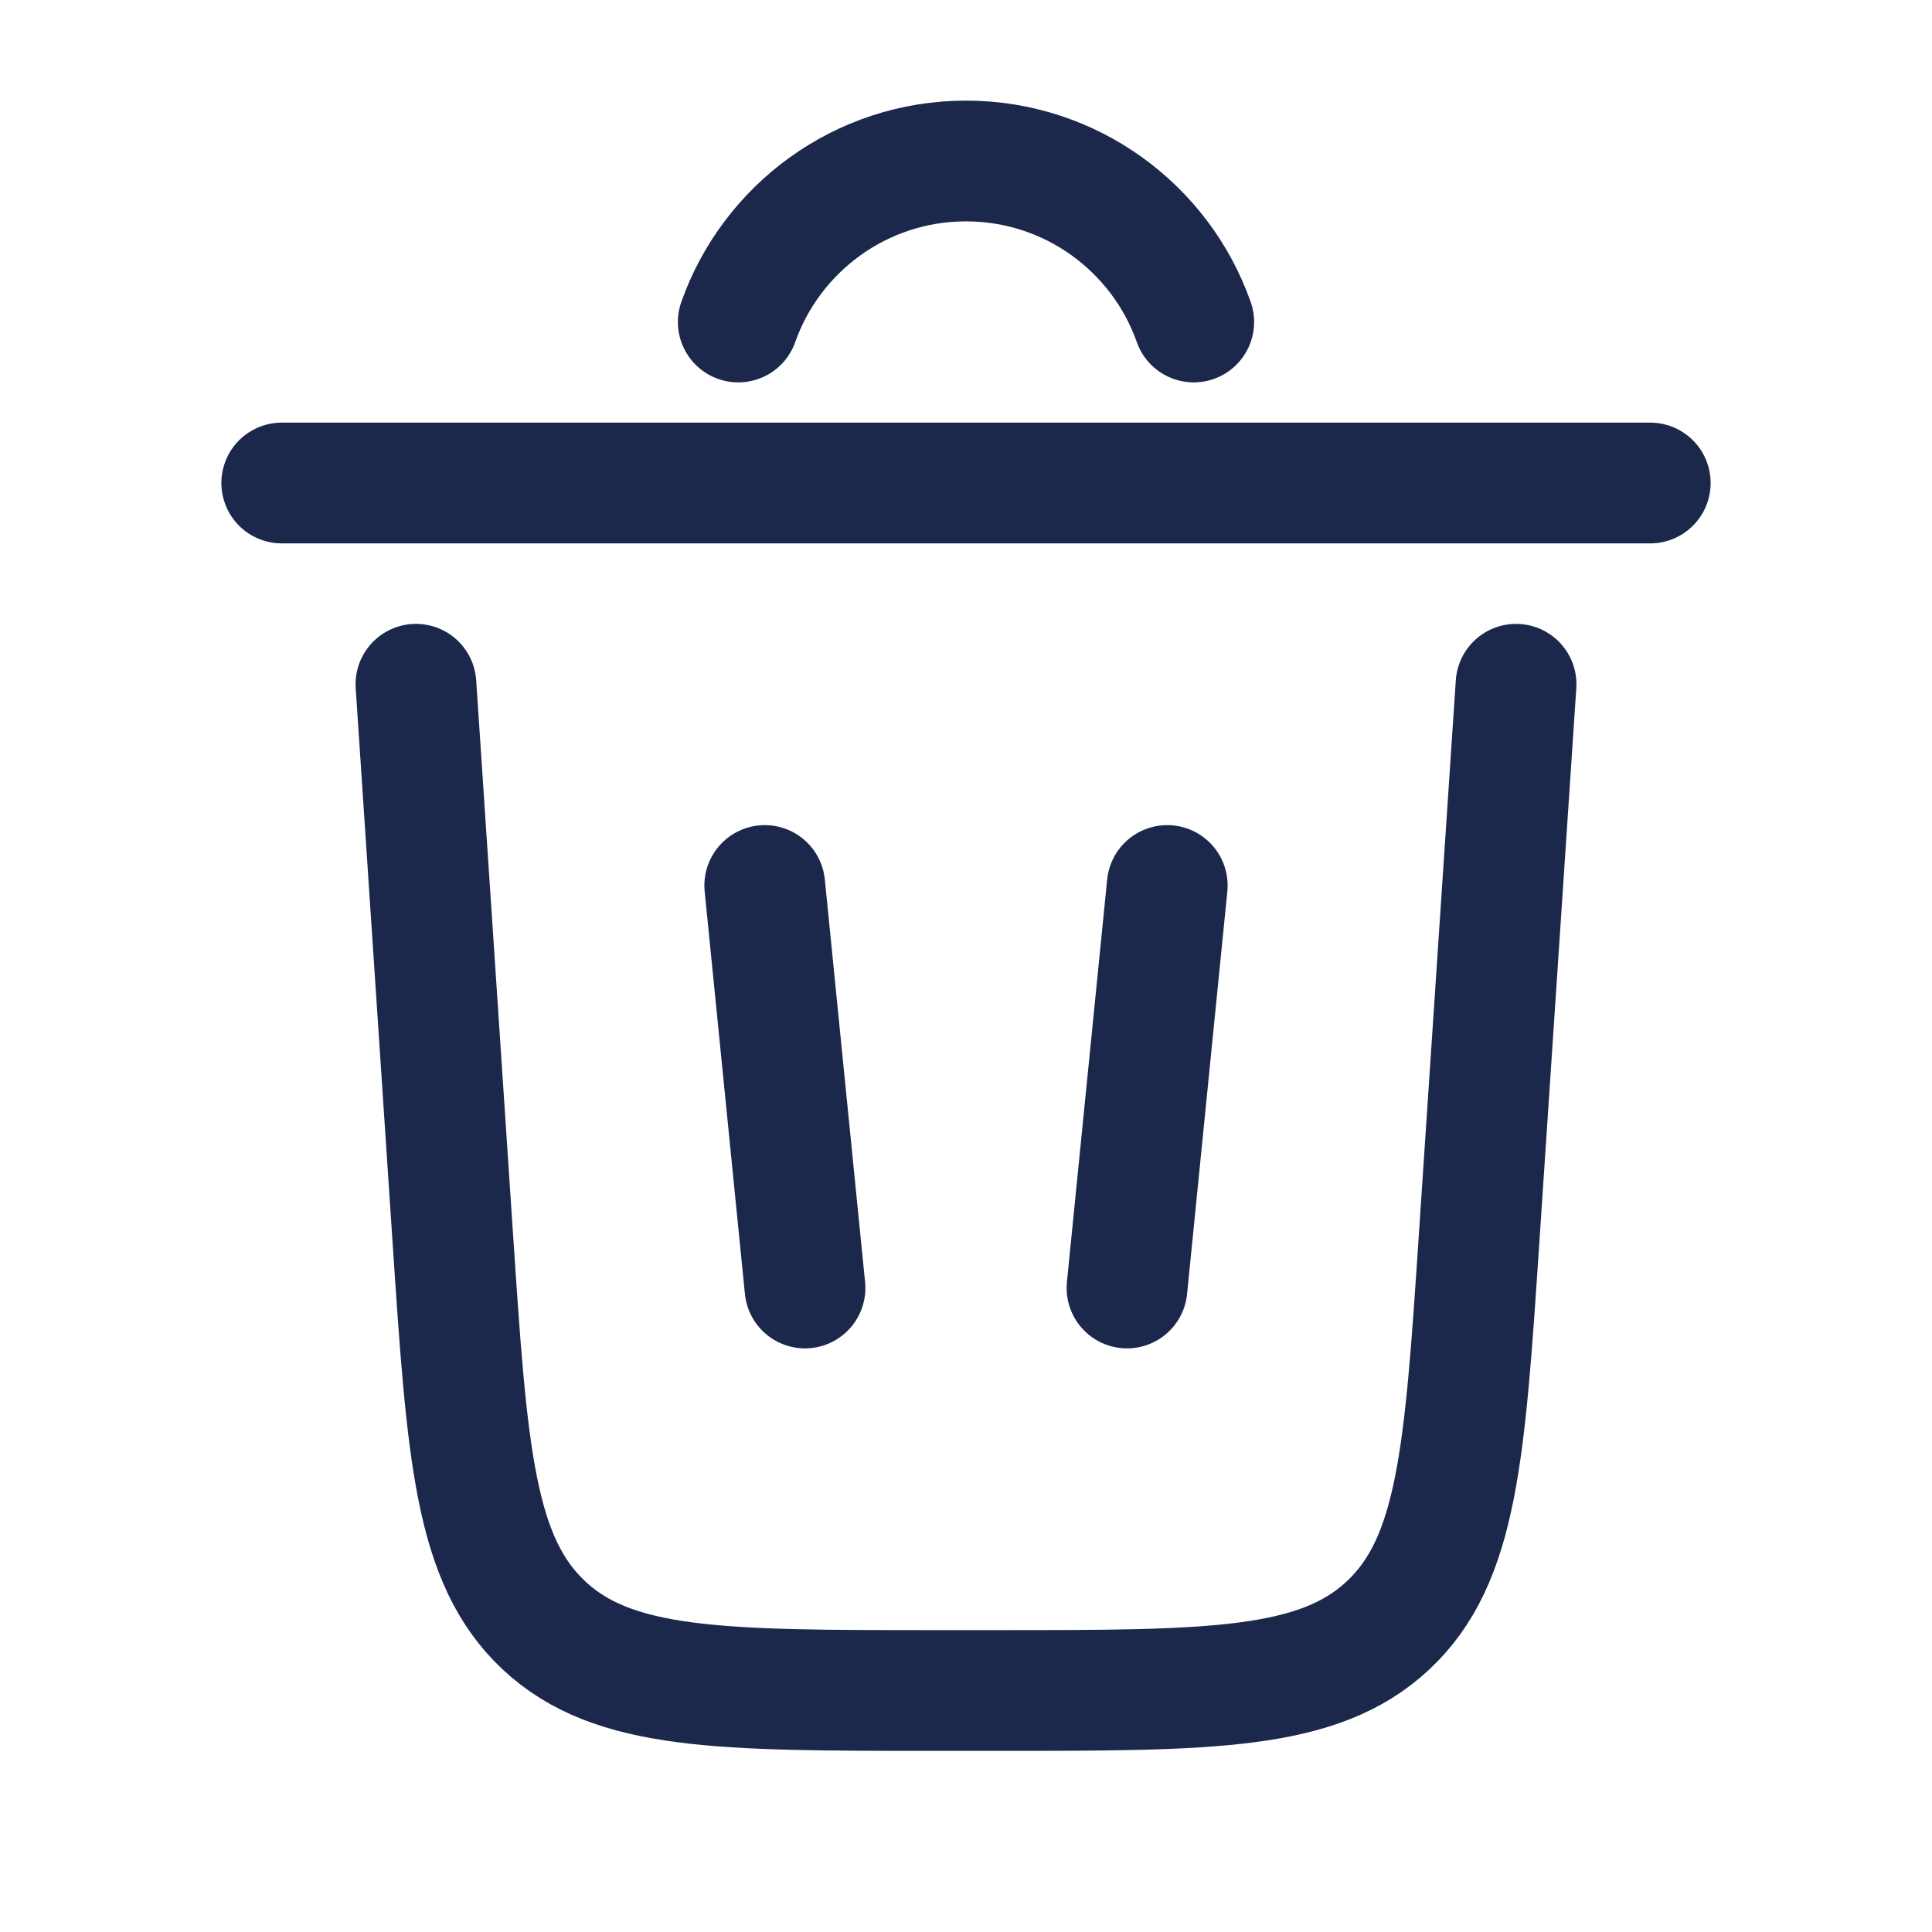
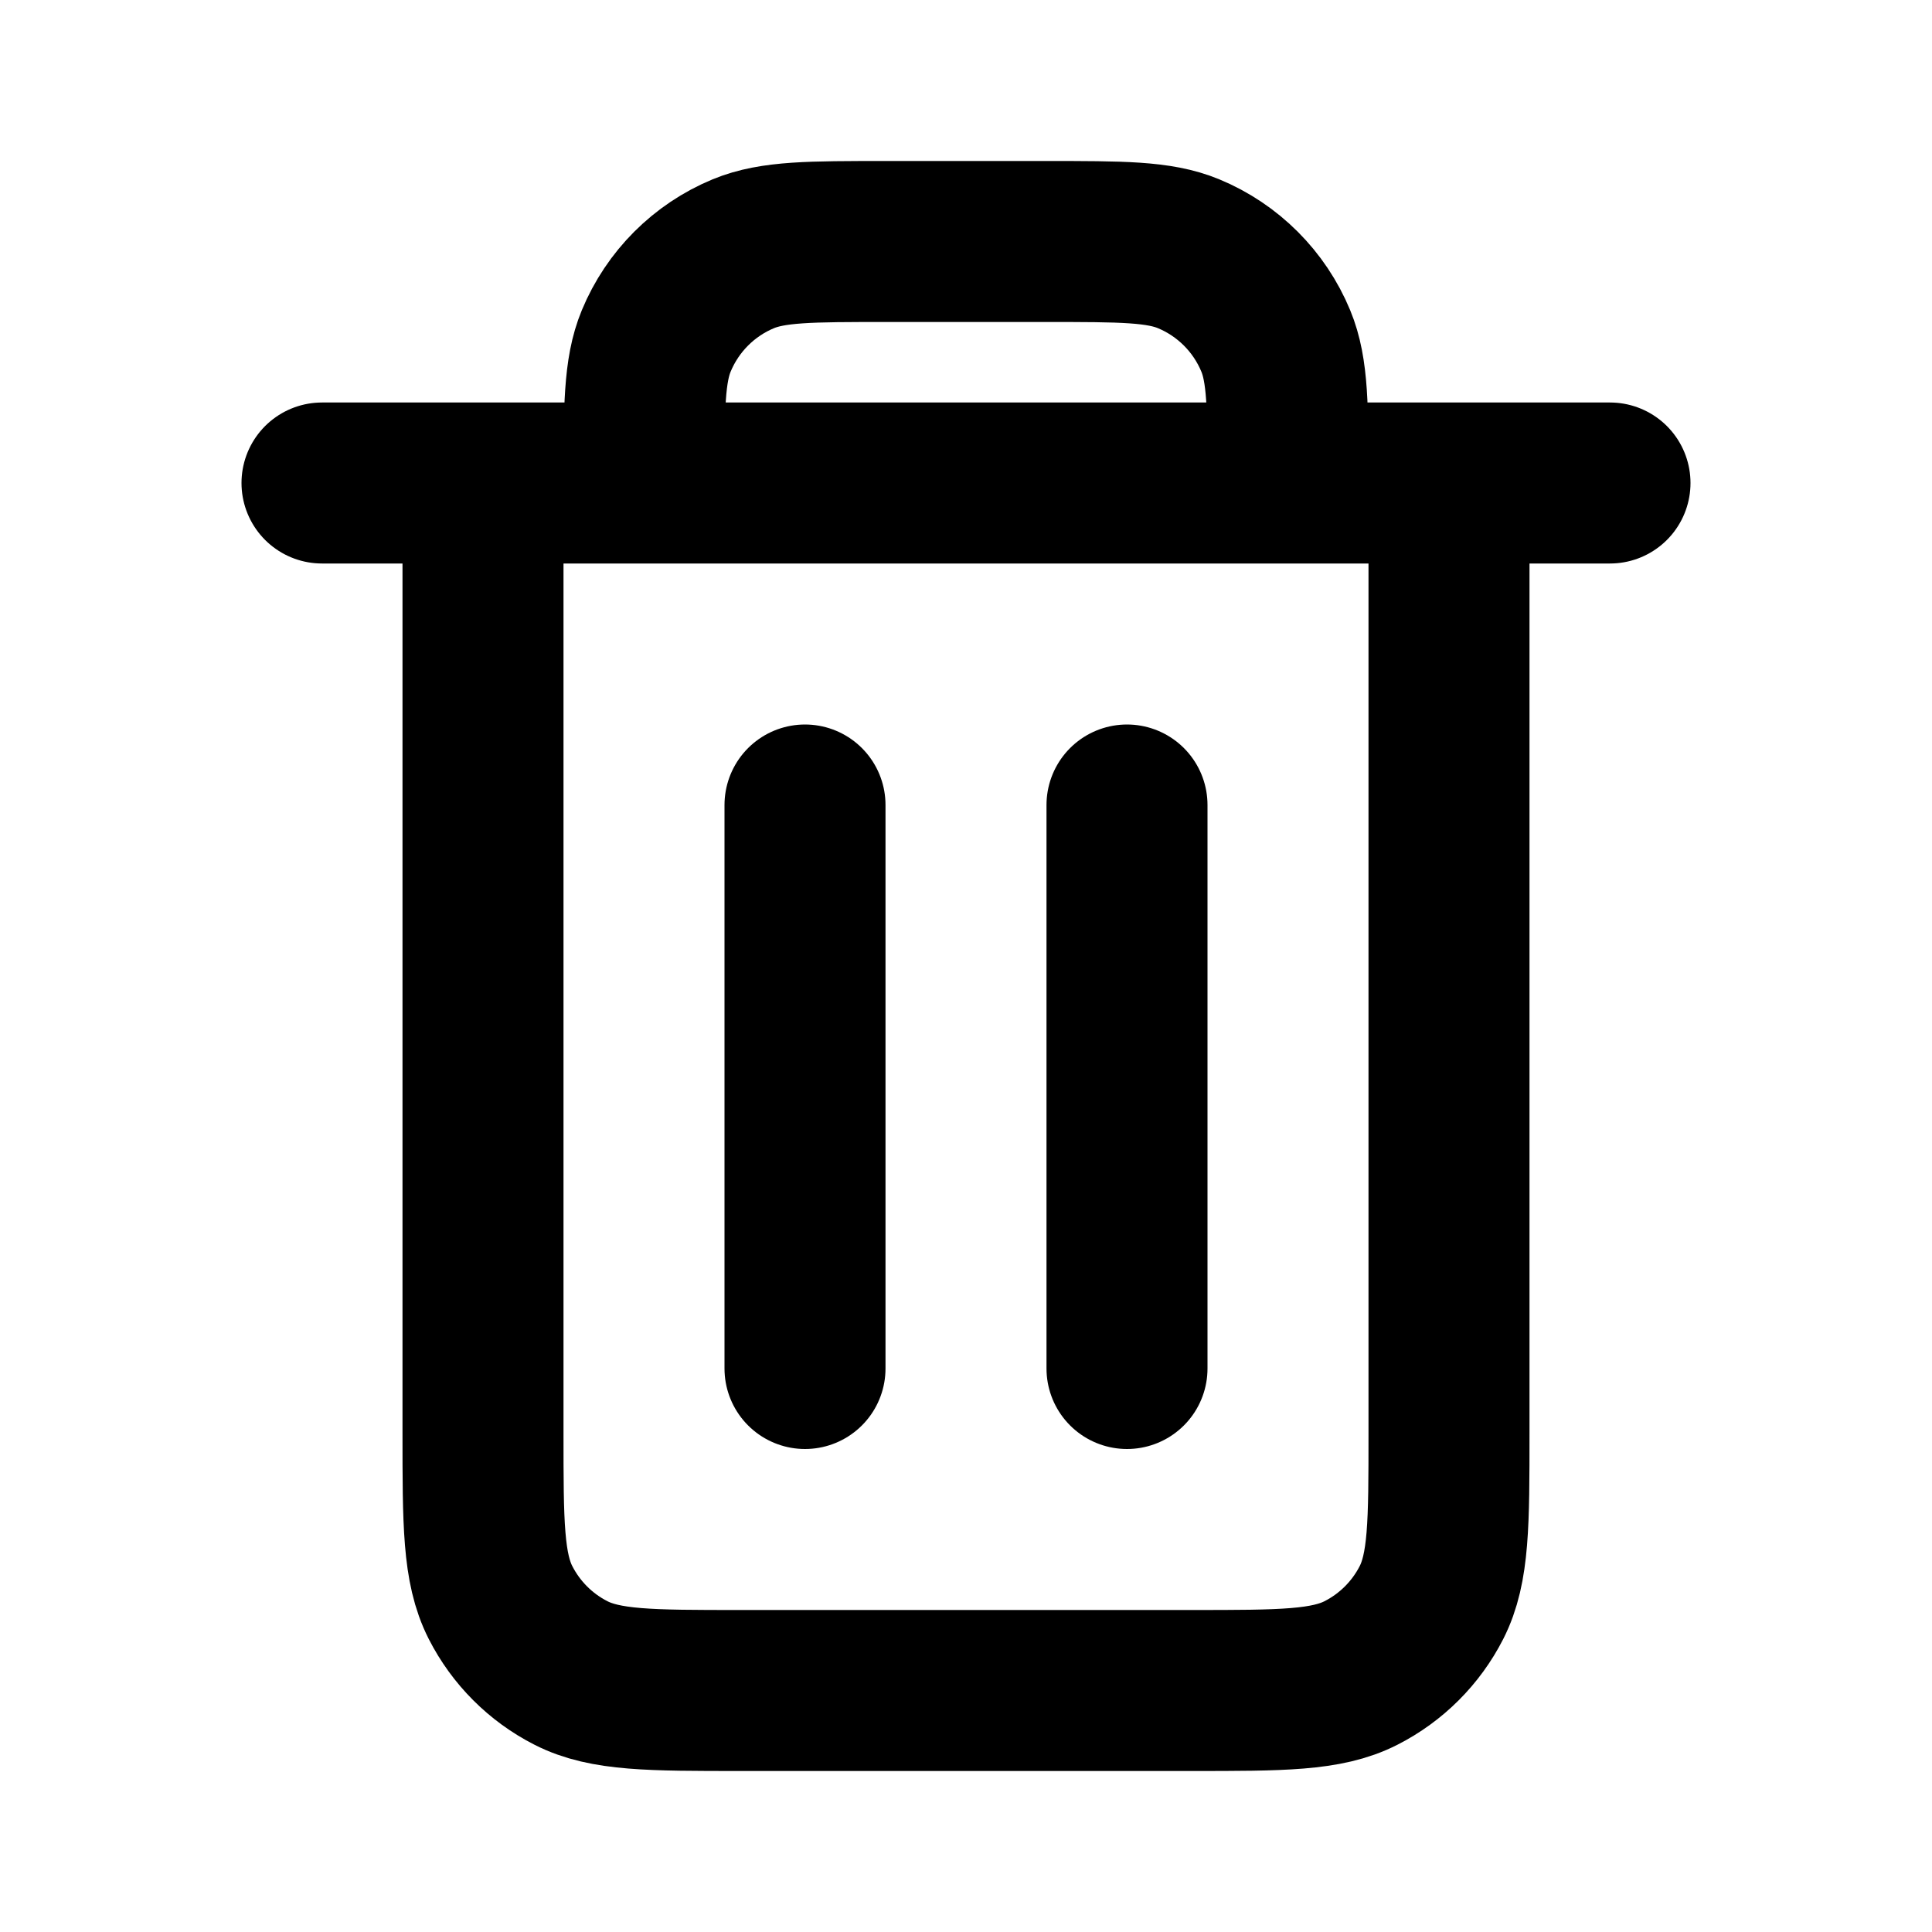
<svg xmlns="http://www.w3.org/2000/svg" width="800px" height="800px" viewBox="0 0 24 24" fill="none">
-   <path d="M9.171 4C9.583 2.835 10.694 2 12 2C13.306 2 14.418 2.835 14.829 4" stroke="#1C274C" stroke-width="1.5" stroke-linecap="round" />
-   <path d="M20.5 6H3.5" stroke="#1C274C" stroke-width="1.5" stroke-linecap="round" />
-   <path d="M18.833 8.5L18.373 15.399C18.196 18.054 18.108 19.381 17.243 20.191C16.378 21 15.047 21 12.386 21H11.613C8.952 21 7.622 21 6.757 20.191C5.892 19.381 5.803 18.054 5.626 15.399L5.167 8.5" stroke="#1C274C" stroke-width="1.5" stroke-linecap="round" />
-   <path d="M9.5 11L10 16" stroke="#1C274C" stroke-width="1.5" stroke-linecap="round" />
-   <path d="M14.5 11L14 16" stroke="#1C274C" stroke-width="1.5" stroke-linecap="round" />
+   <g id="Interface / Trash_Full">
+     <path id="Vector" d="M14 10V17M10 10V17M6 6V17.8C6 18.92 6 19.48 6.218 19.908C6.41 20.284 6.715 20.59 7.092 20.782C7.519 21 8.079 21 9.197 21H14.803C15.921 21 16.48 21 16.907 20.782C17.284 20.59 17.59 20.284 17.782 19.908C18 19.48 18 18.921 18 17.803V6M6 6H8M6 6H4M8 6H16M8 6C8 5.068 8 4.602 8.152 4.235C8.355 3.745 8.744 3.355 9.234 3.152C9.602 3 10.068 3 11 3H13C13.932 3 14.398 3 14.765 3.152C15.255 3.355 15.645 3.745 15.848 4.235C16 4.602 16 5.068 16 6M16 6H18M18 6H20" stroke="#000000" stroke-width="2" stroke-linecap="round" stroke-linejoin="round" />
+   </g>
</svg>
